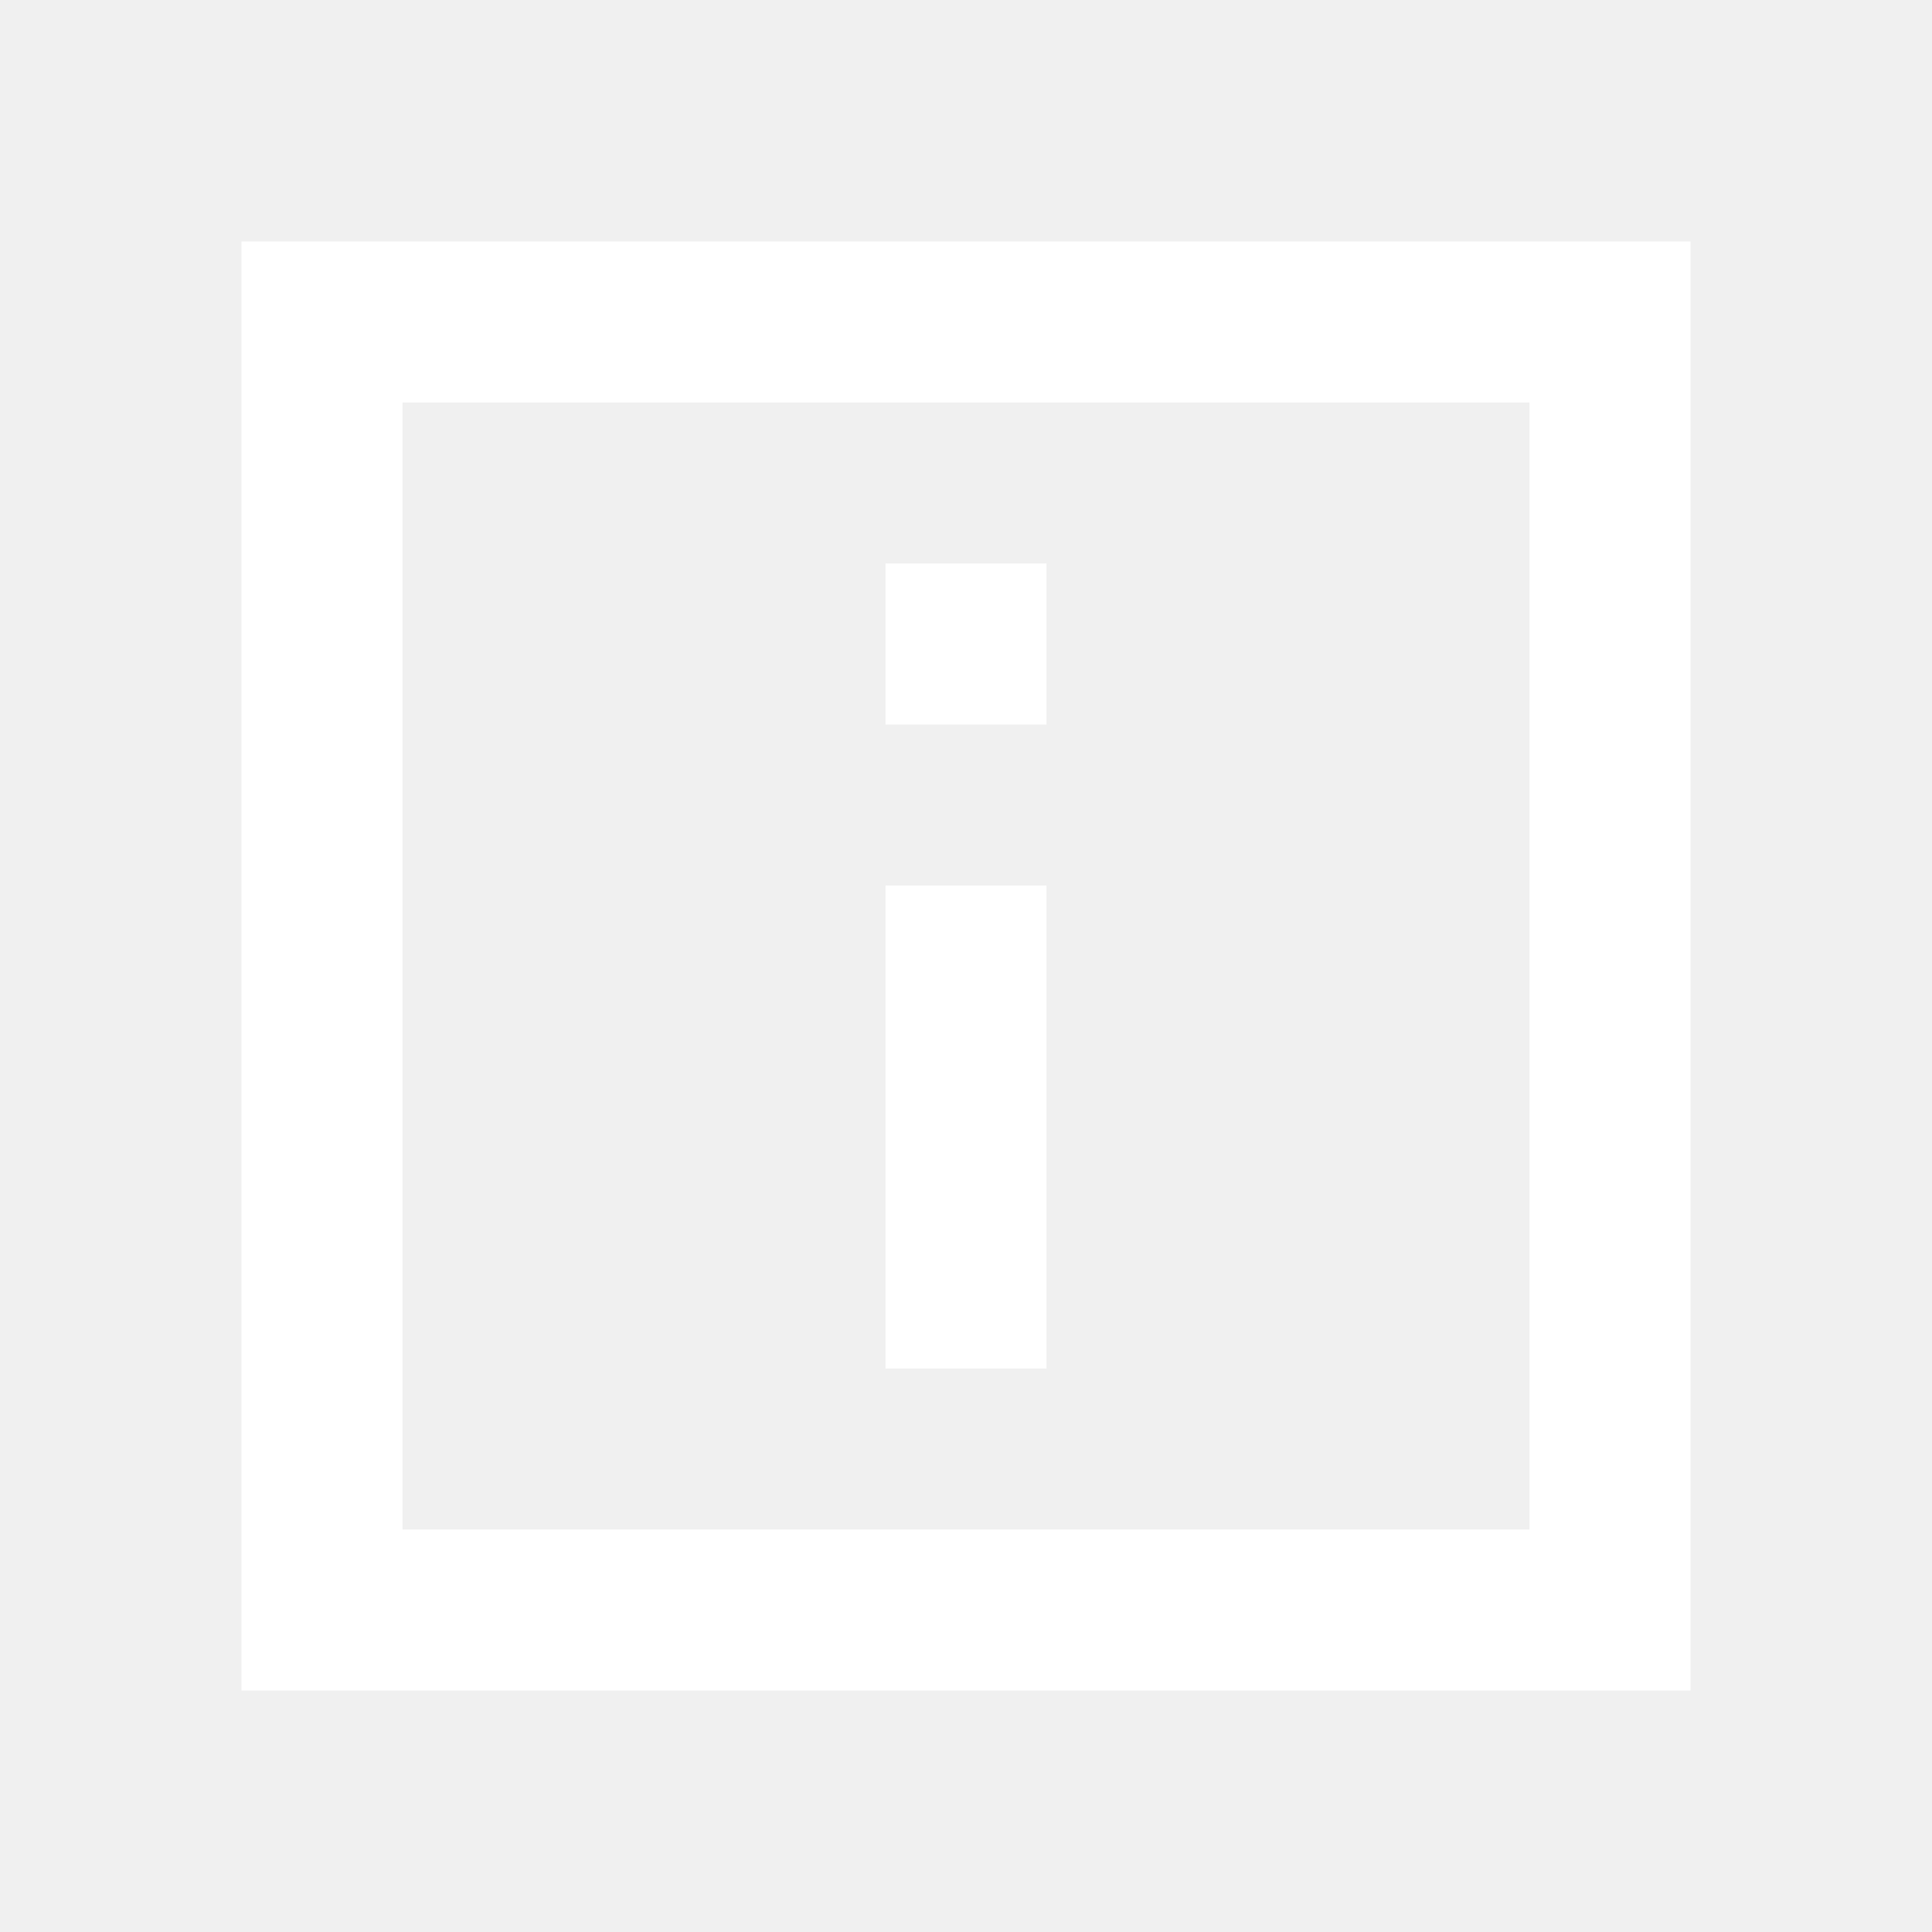
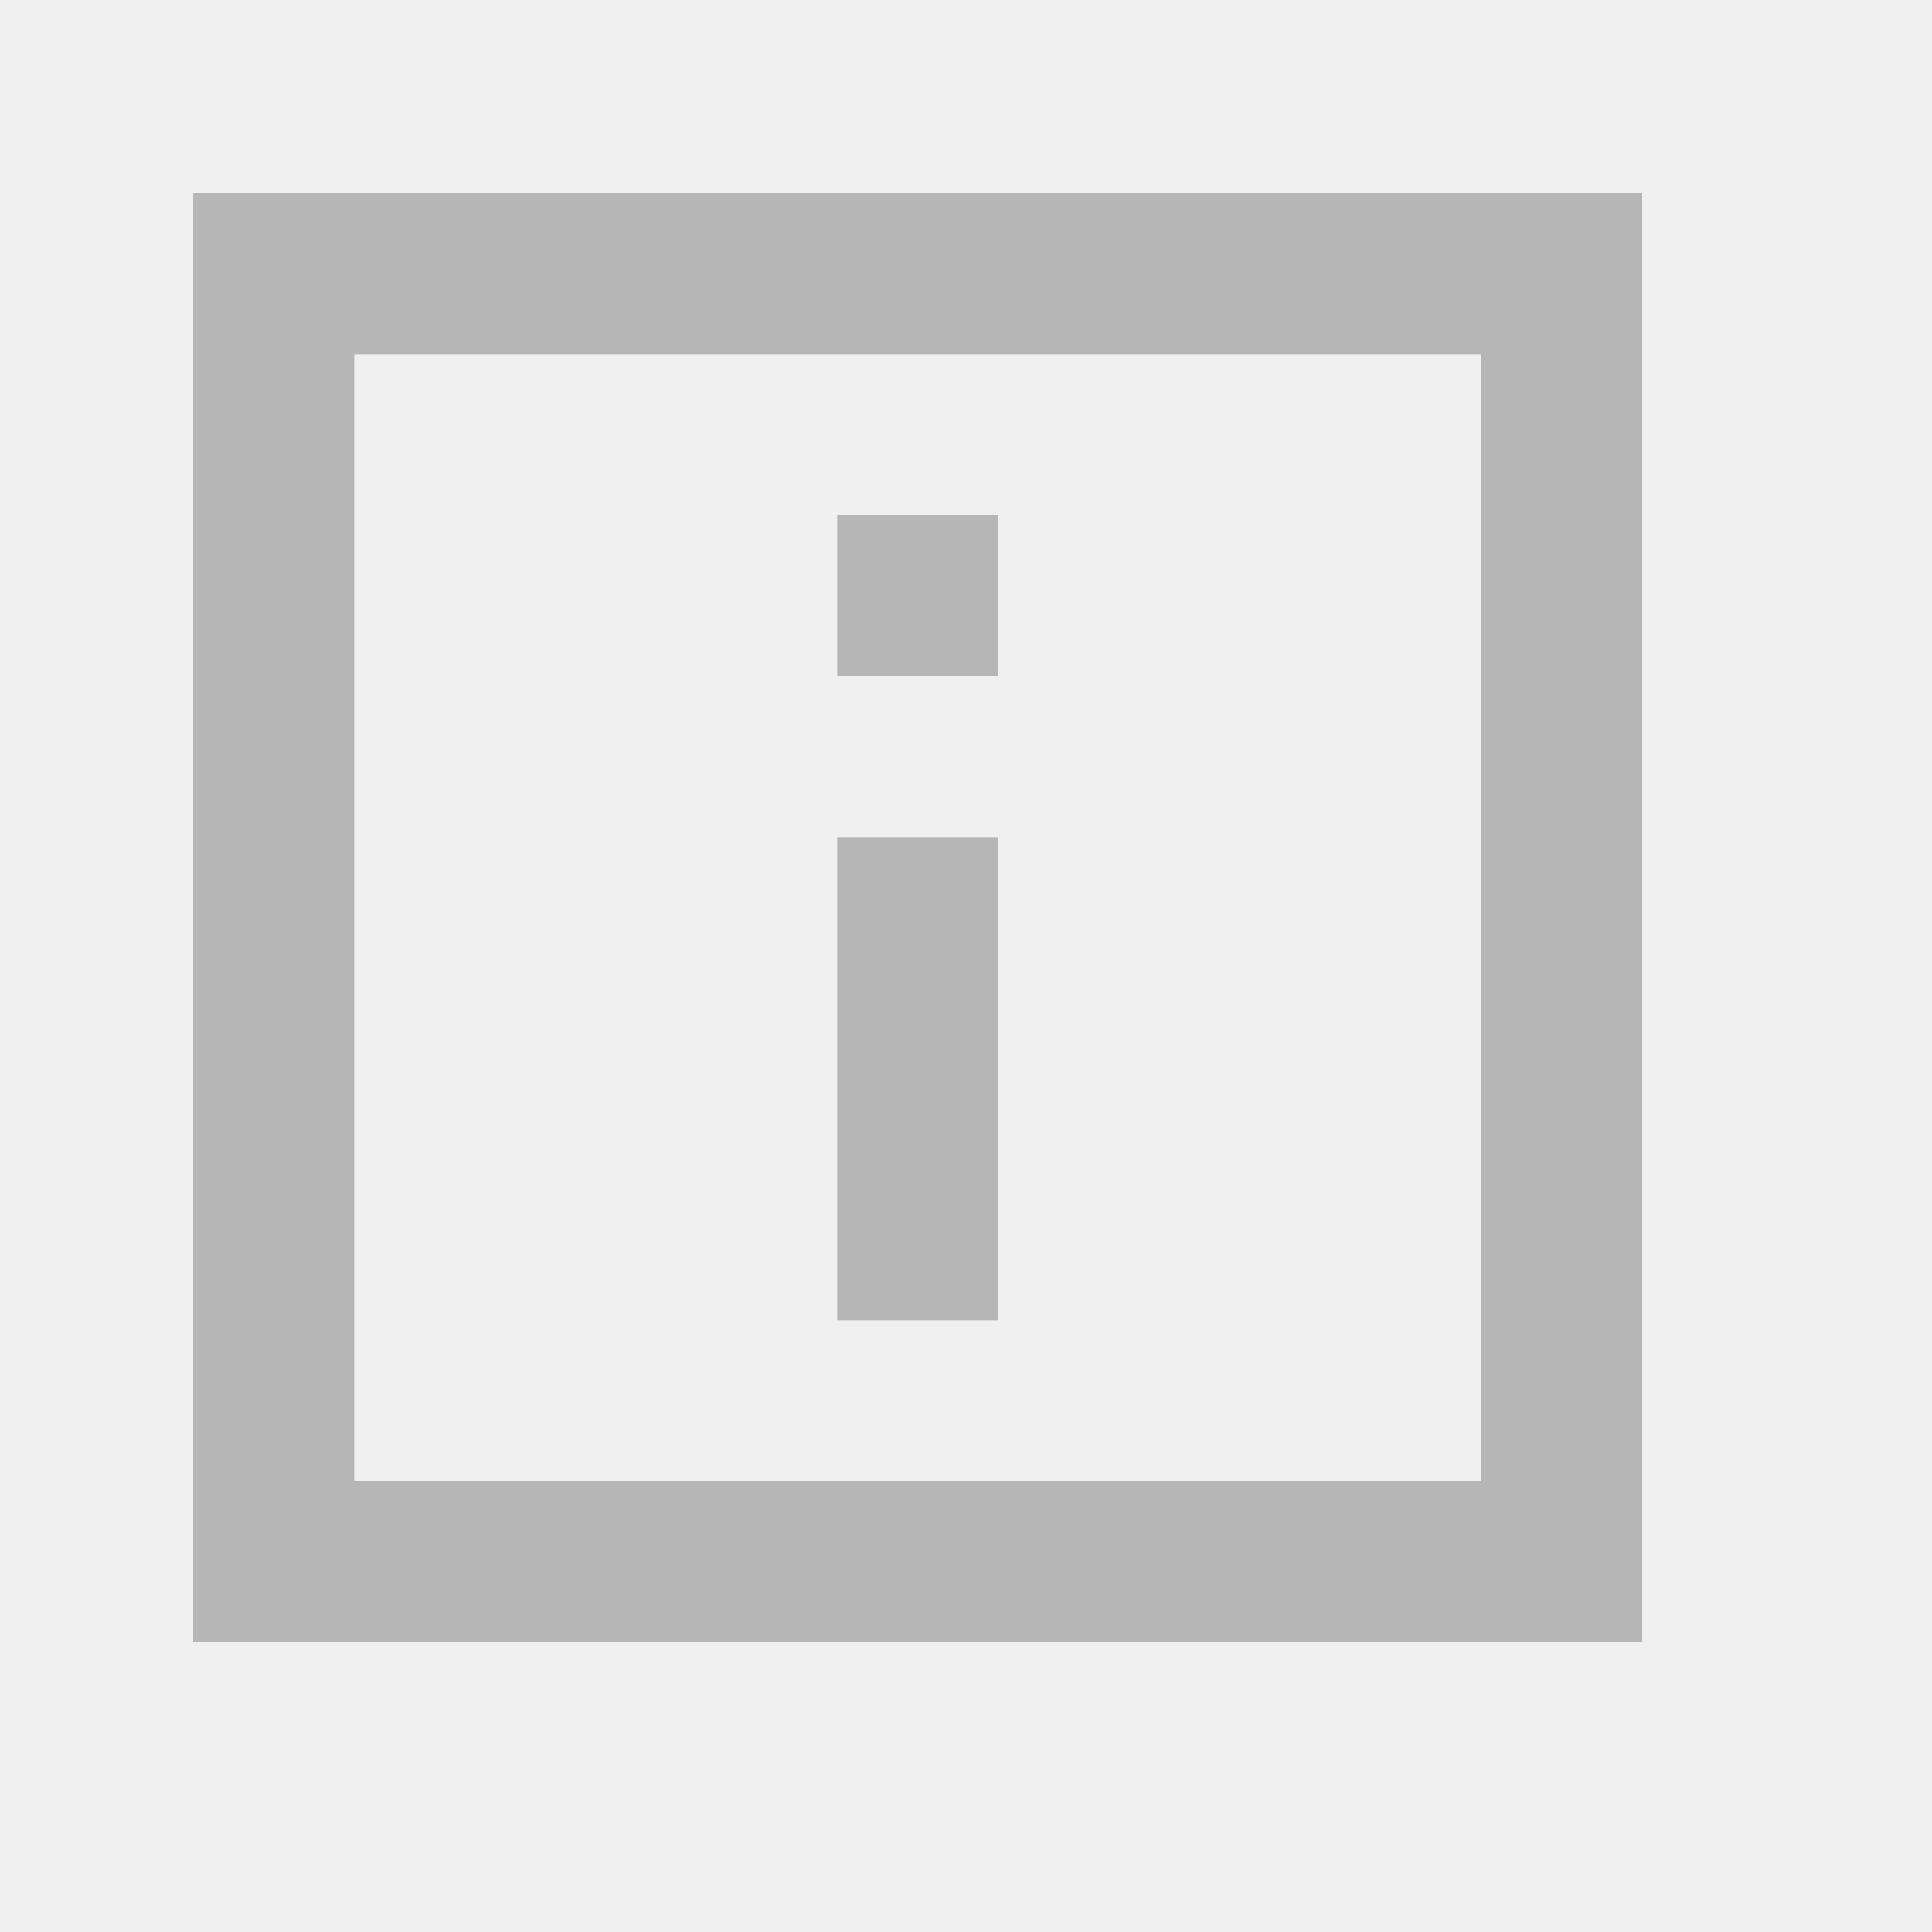
<svg xmlns="http://www.w3.org/2000/svg" width="20" height="20" viewBox="0 0 20 20" fill="none">
-   <path d="M2.5 2.5H4.167V17.5H2.5V2.5ZM15.833 2.5H4.167V4.167H15.833V15.833H4.167V17.5H17.5V2.5H15.833ZM9.167 7.5H10.833V5.833H9.167V7.5ZM10.833 14.167H9.167V9.167H10.833V14.167Z" fill="white" />
+   <path d="M2 2H3.667V17H2V2ZM15.333 2H3.667V3.667H15.333V15.333H3.667V17H17V2H15.333ZM8.667 7H10.333V5.333H8.667V7ZM10.333 13.667H8.667V8.667H10.333V13.667Z" fill="#B6B6B6" />
</svg>
